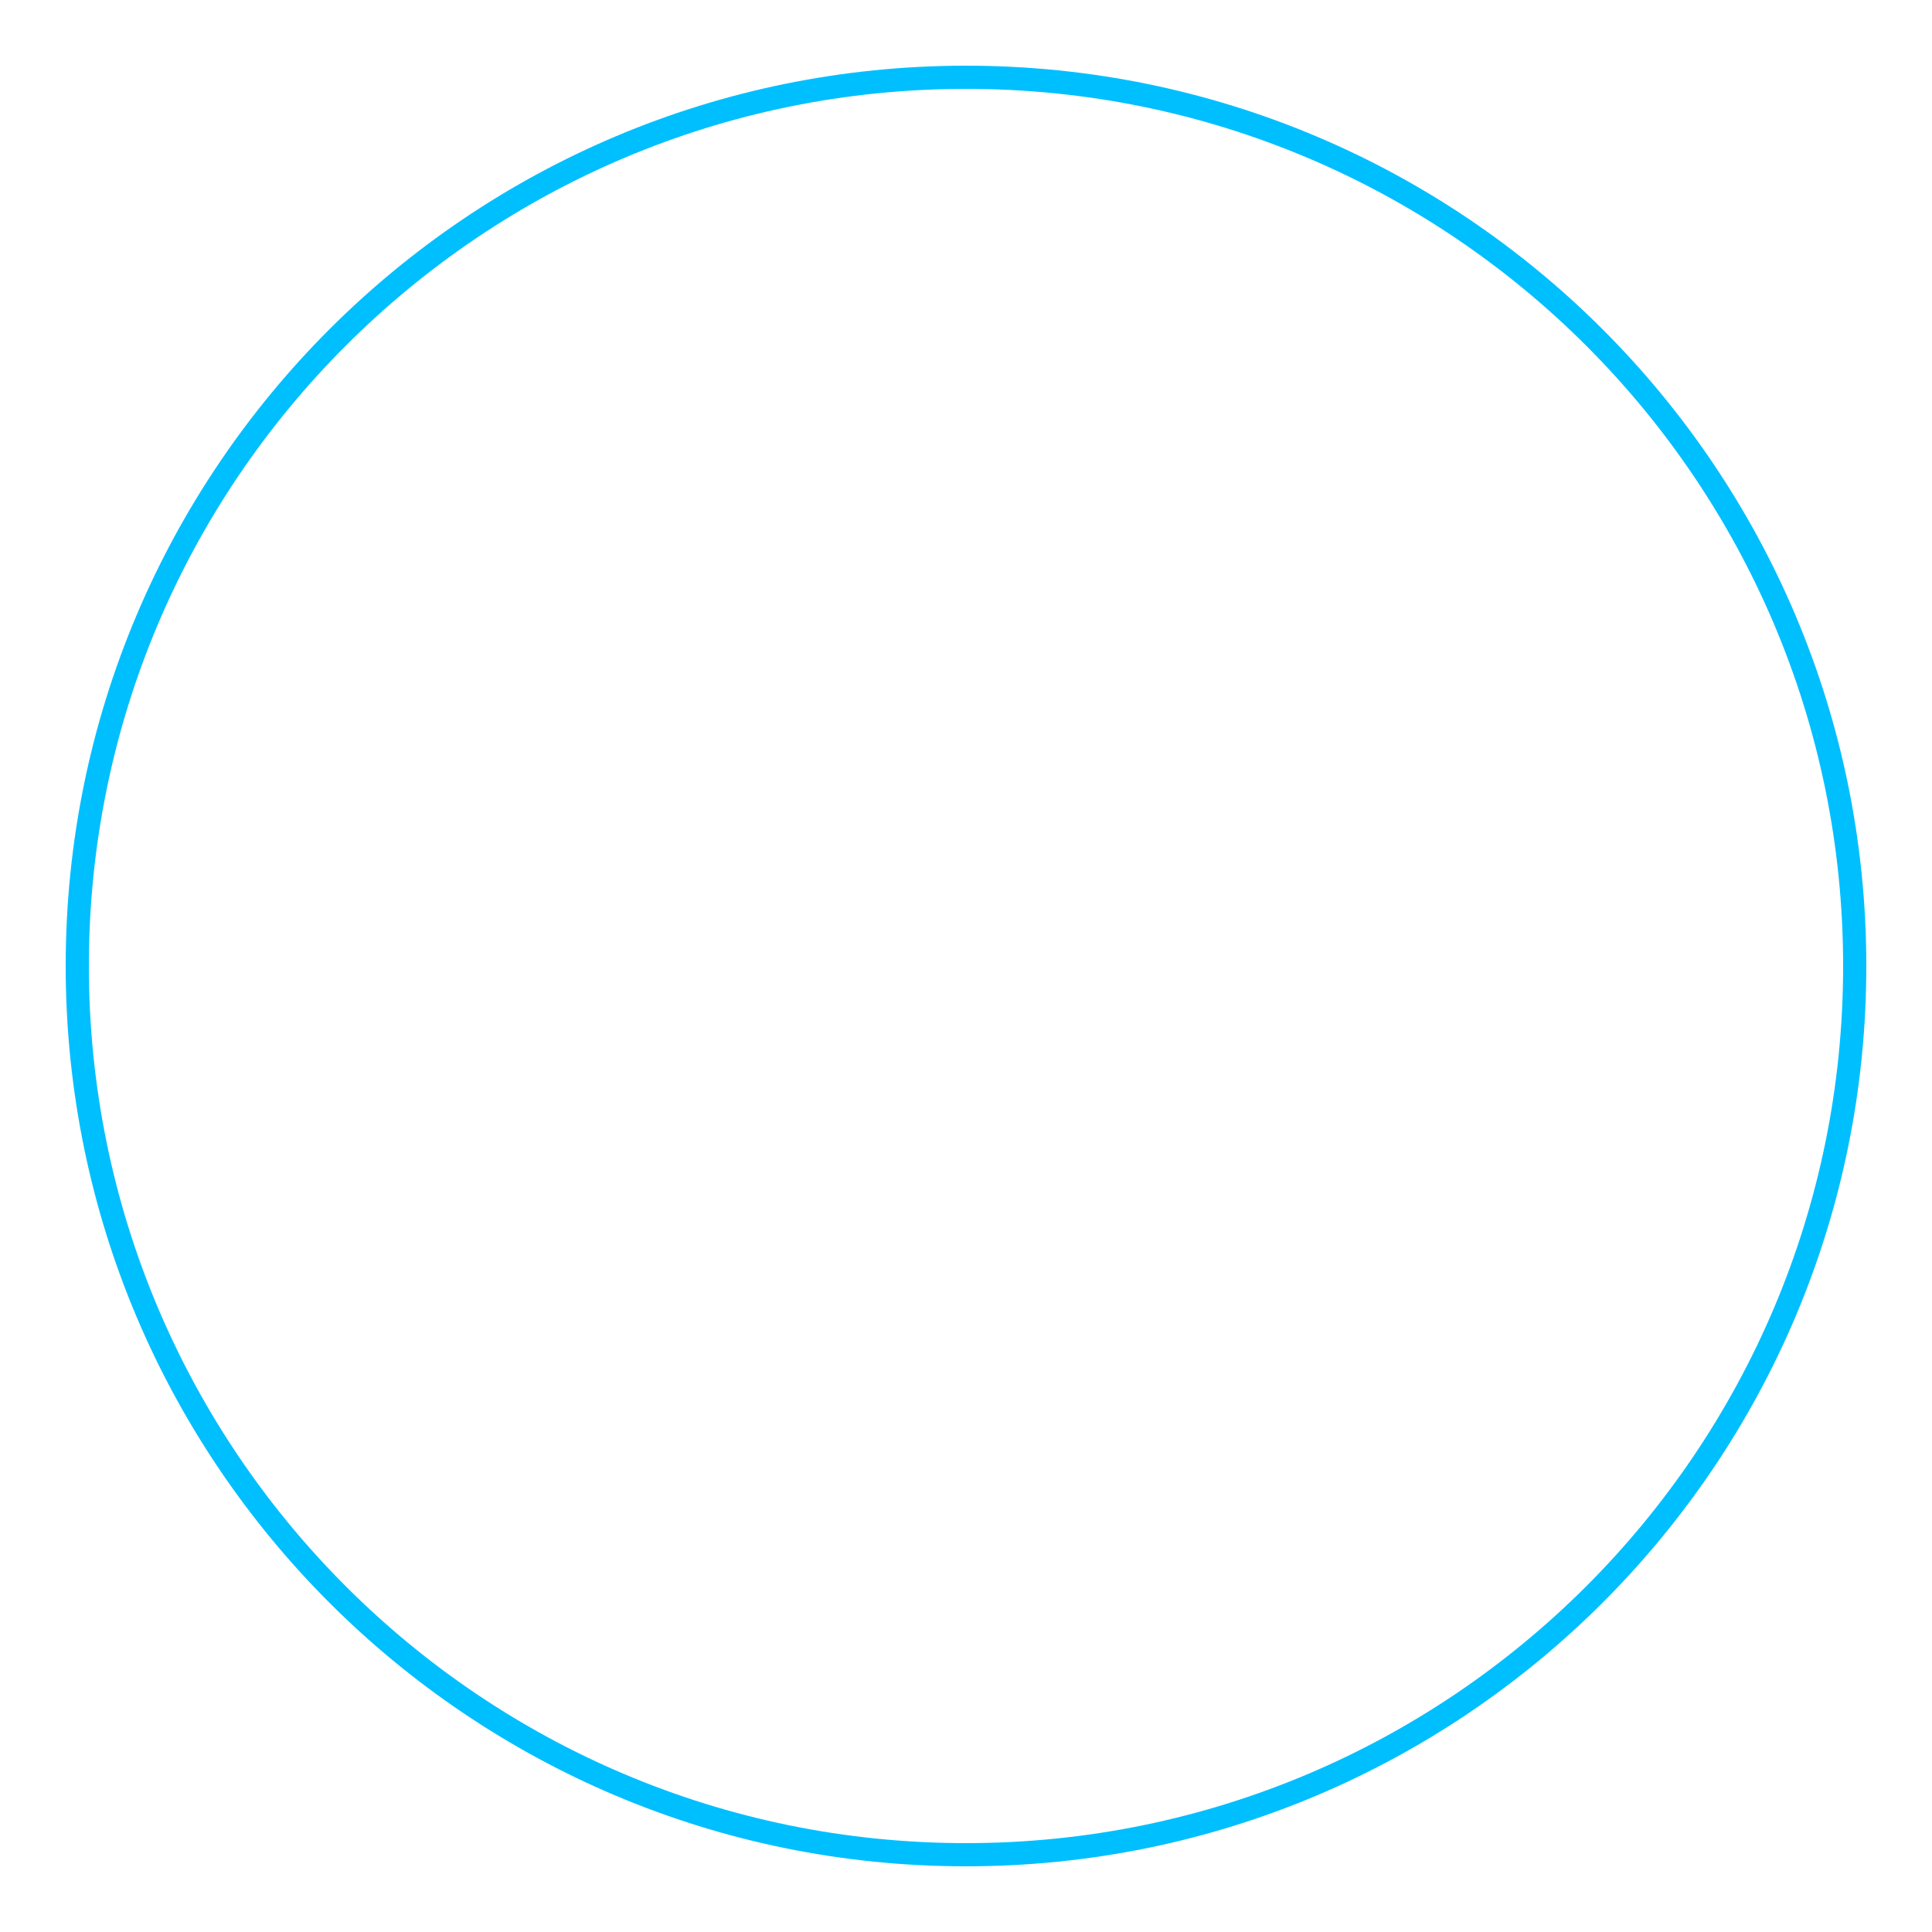
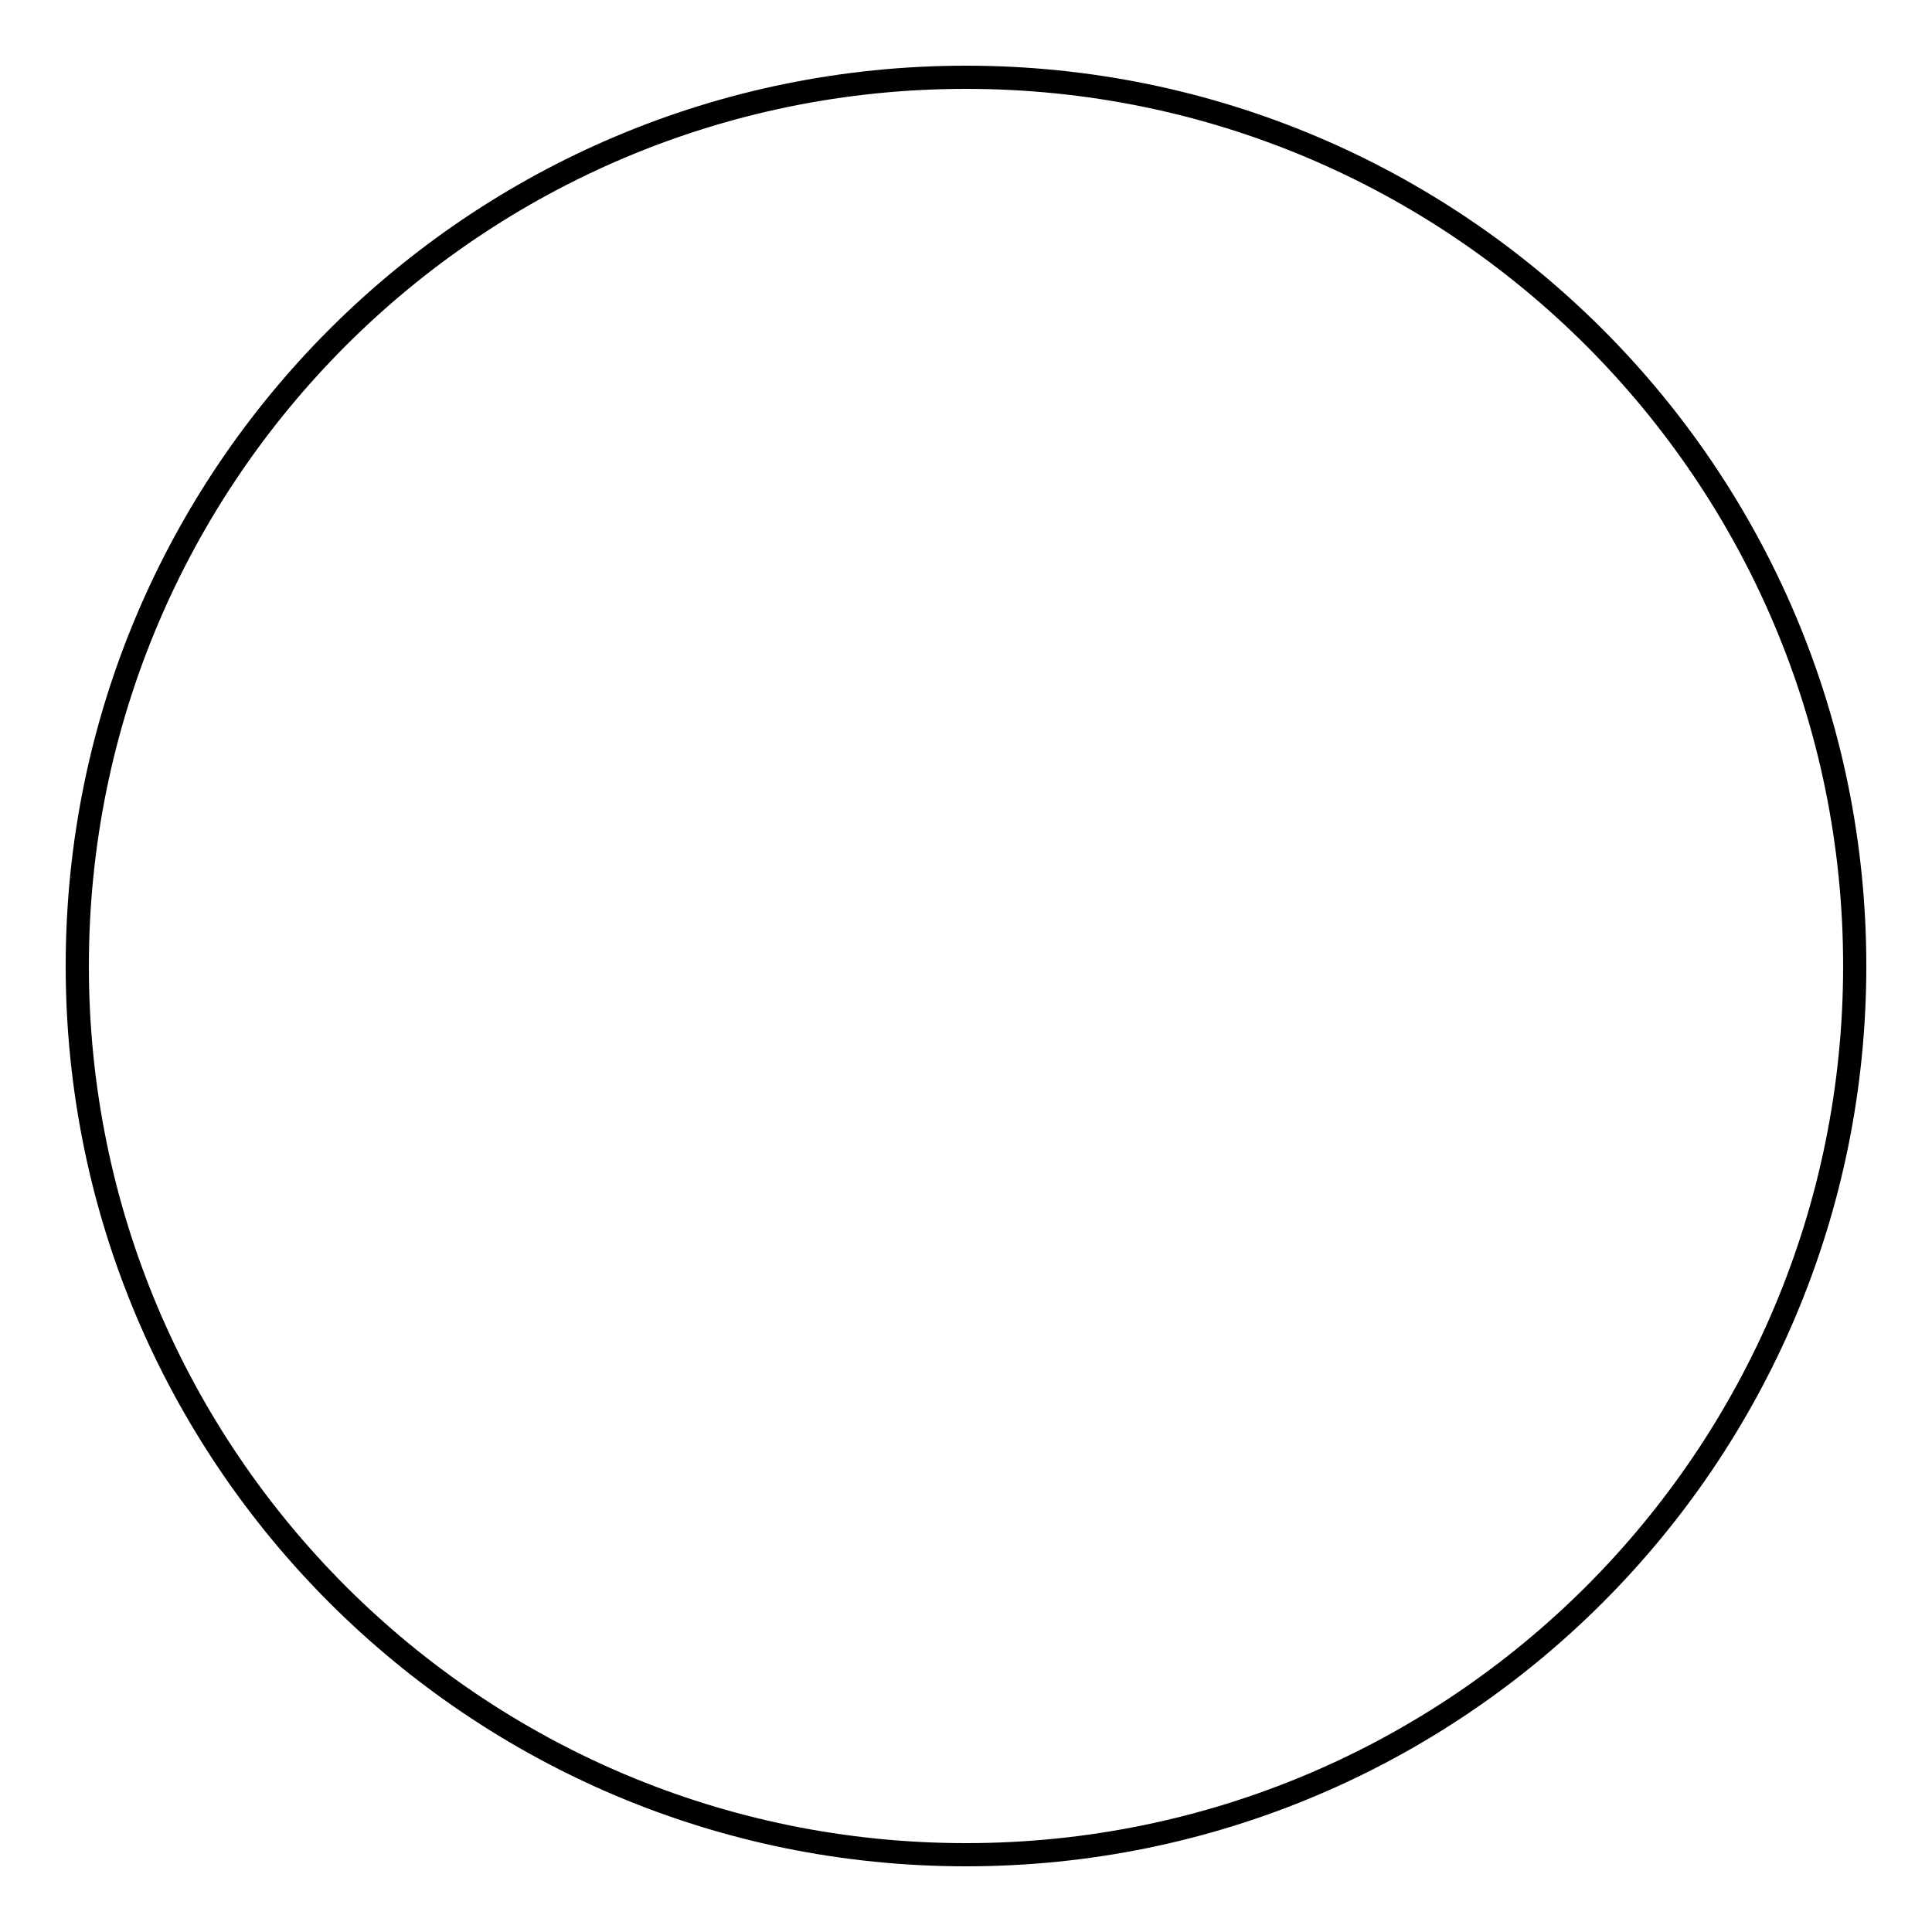
<svg xmlns="http://www.w3.org/2000/svg" viewBox="0 0 10000 10000">
  <defs>
-     <style>.C1 {stroke: #00bfff; stroke-width: 120; stroke-opacity: 1.000; fill: none; fill-opacity: 1.000;}</style>
+     <style>.C1 {stroke: #000000; stroke-width: 120; stroke-opacity: 1.000; fill: none; fill-opacity: 1.000;}</style>
  </defs>
  <rect fill="#ffffff" x="0" y="0" width="10000" height="10000" fill-opacity="1.0" />
  <g stroke-linecap="round" stroke-linejoin="round" fill-rule="evenodd">
    <path d="M 9600 5000 c 0 2541 -2059 4600 -4600 4600 c -2541 0 -4600 -2059 -4600 -4600 c 0 -2541 2059 -4600 4600 -4600 c 2541 0 4600 2059 4600 4600" class="C1" />
  </g>
</svg>
